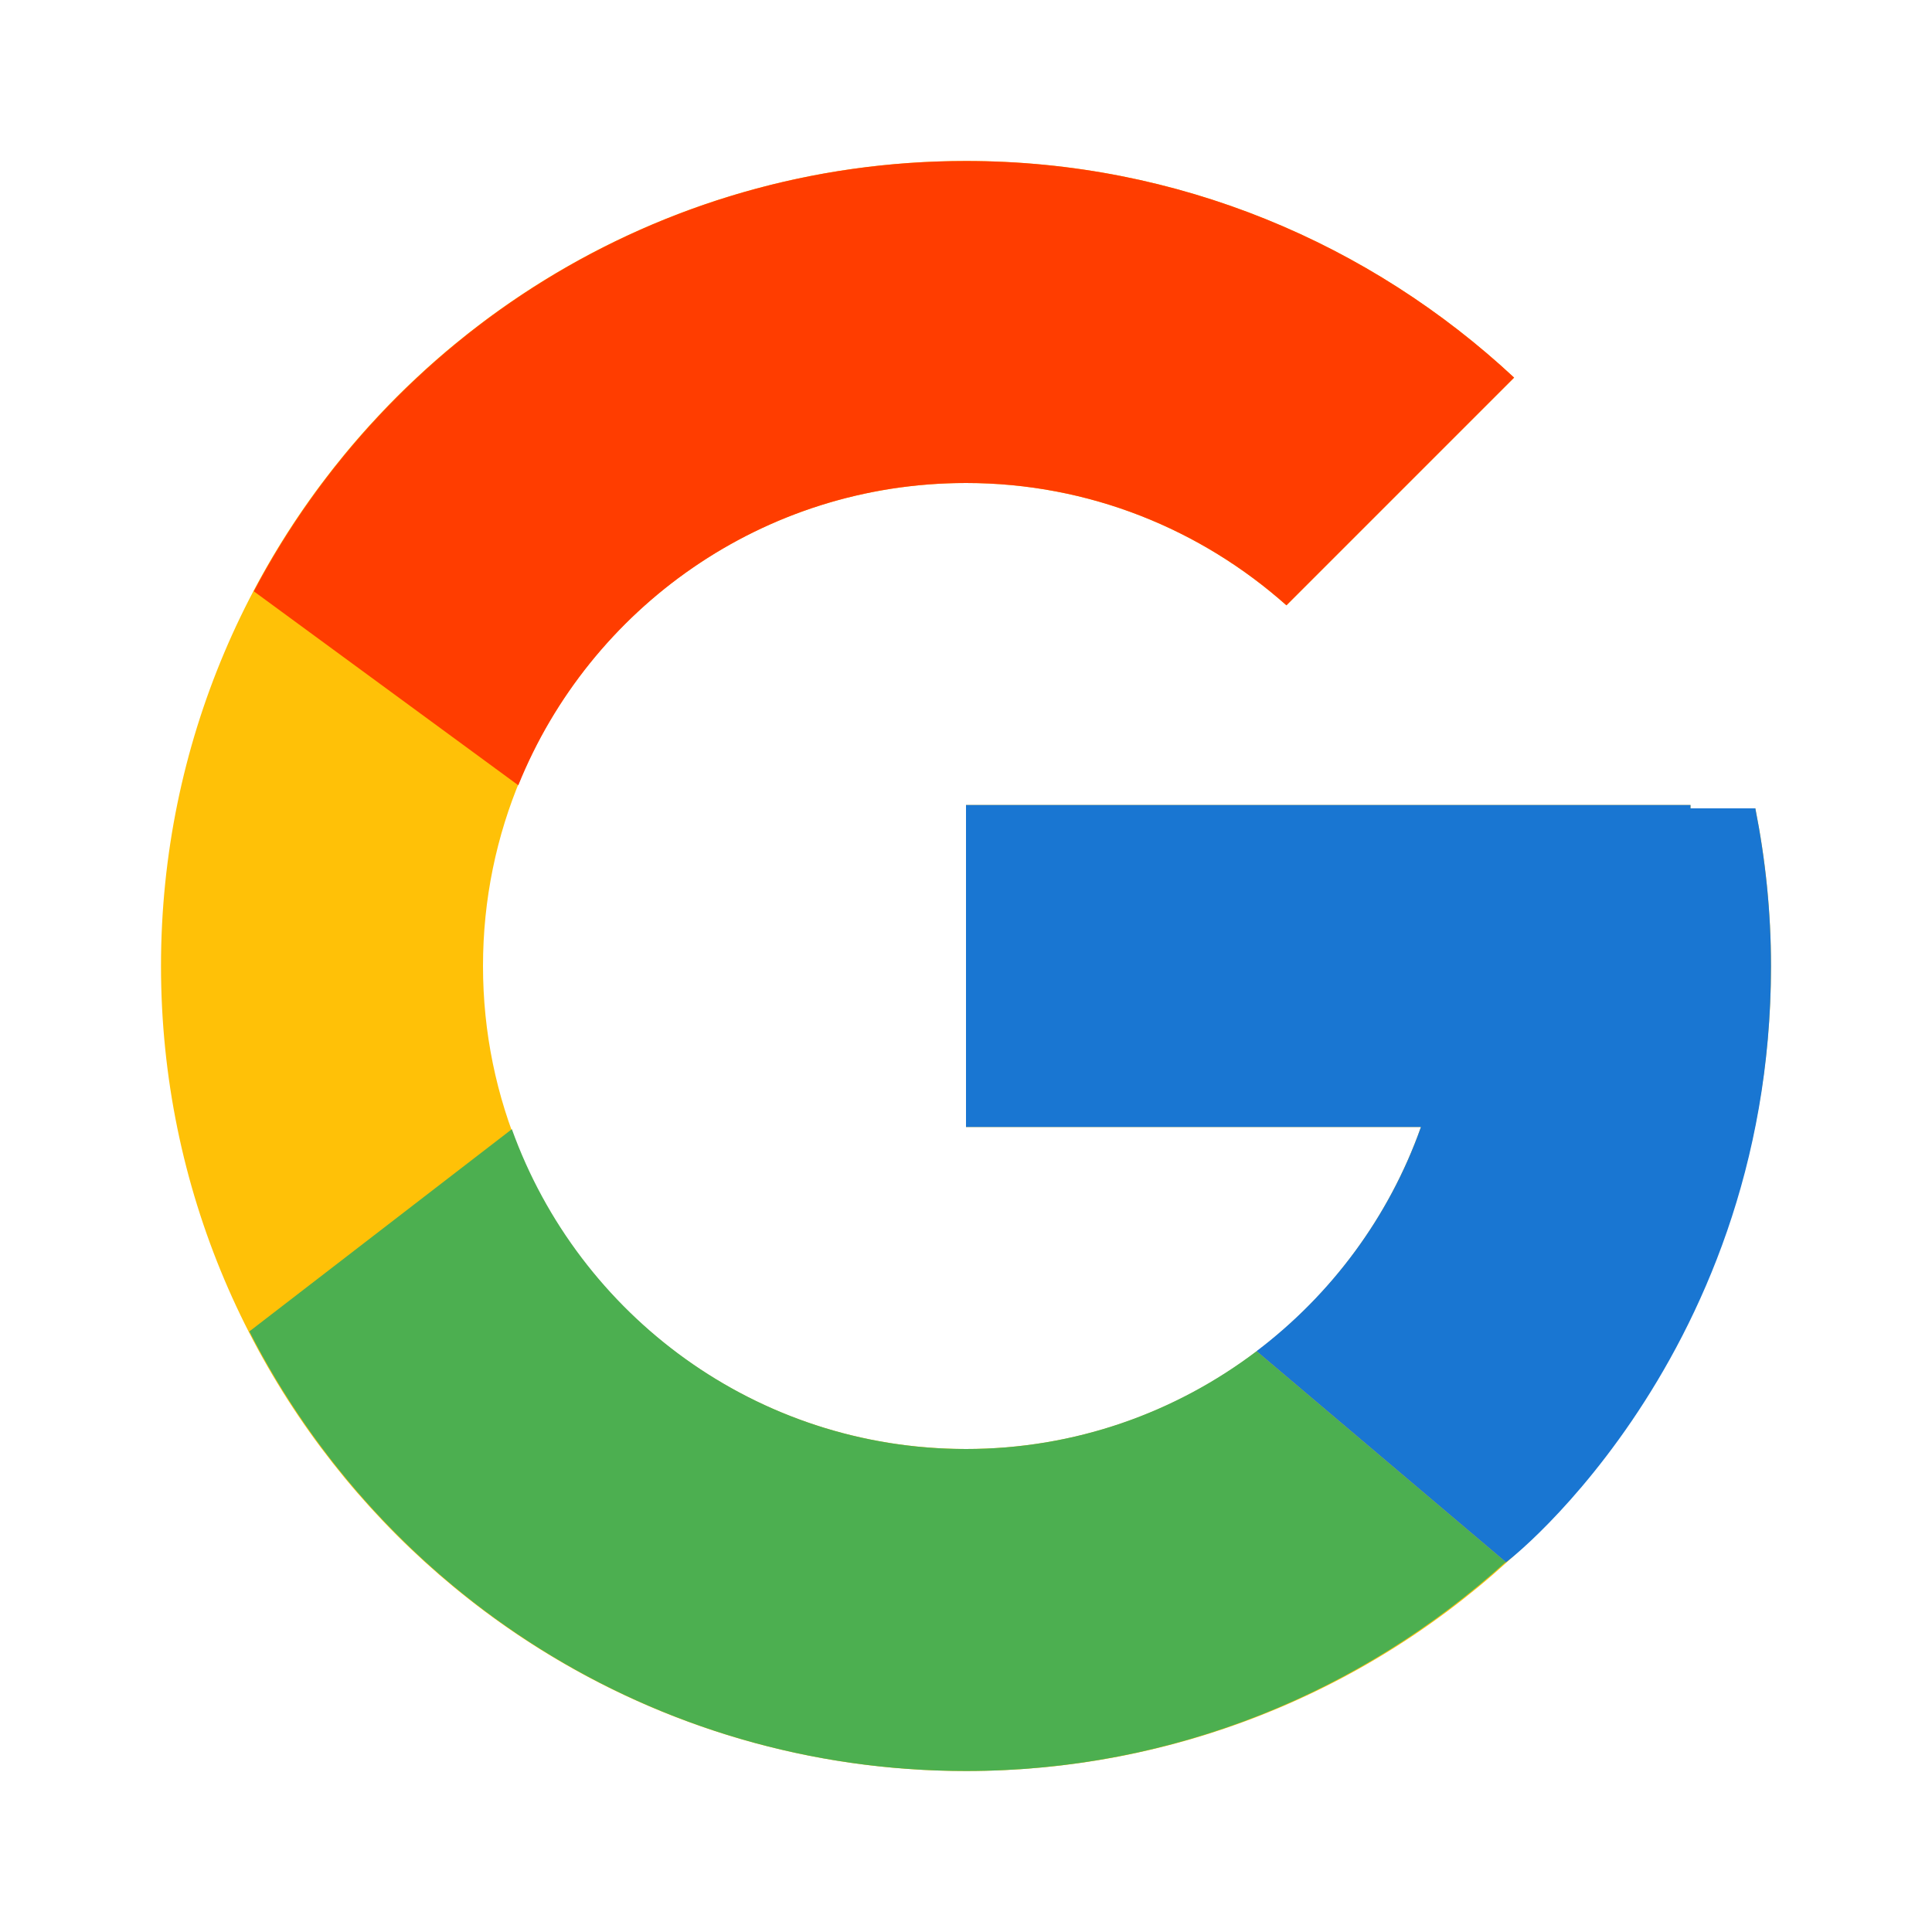
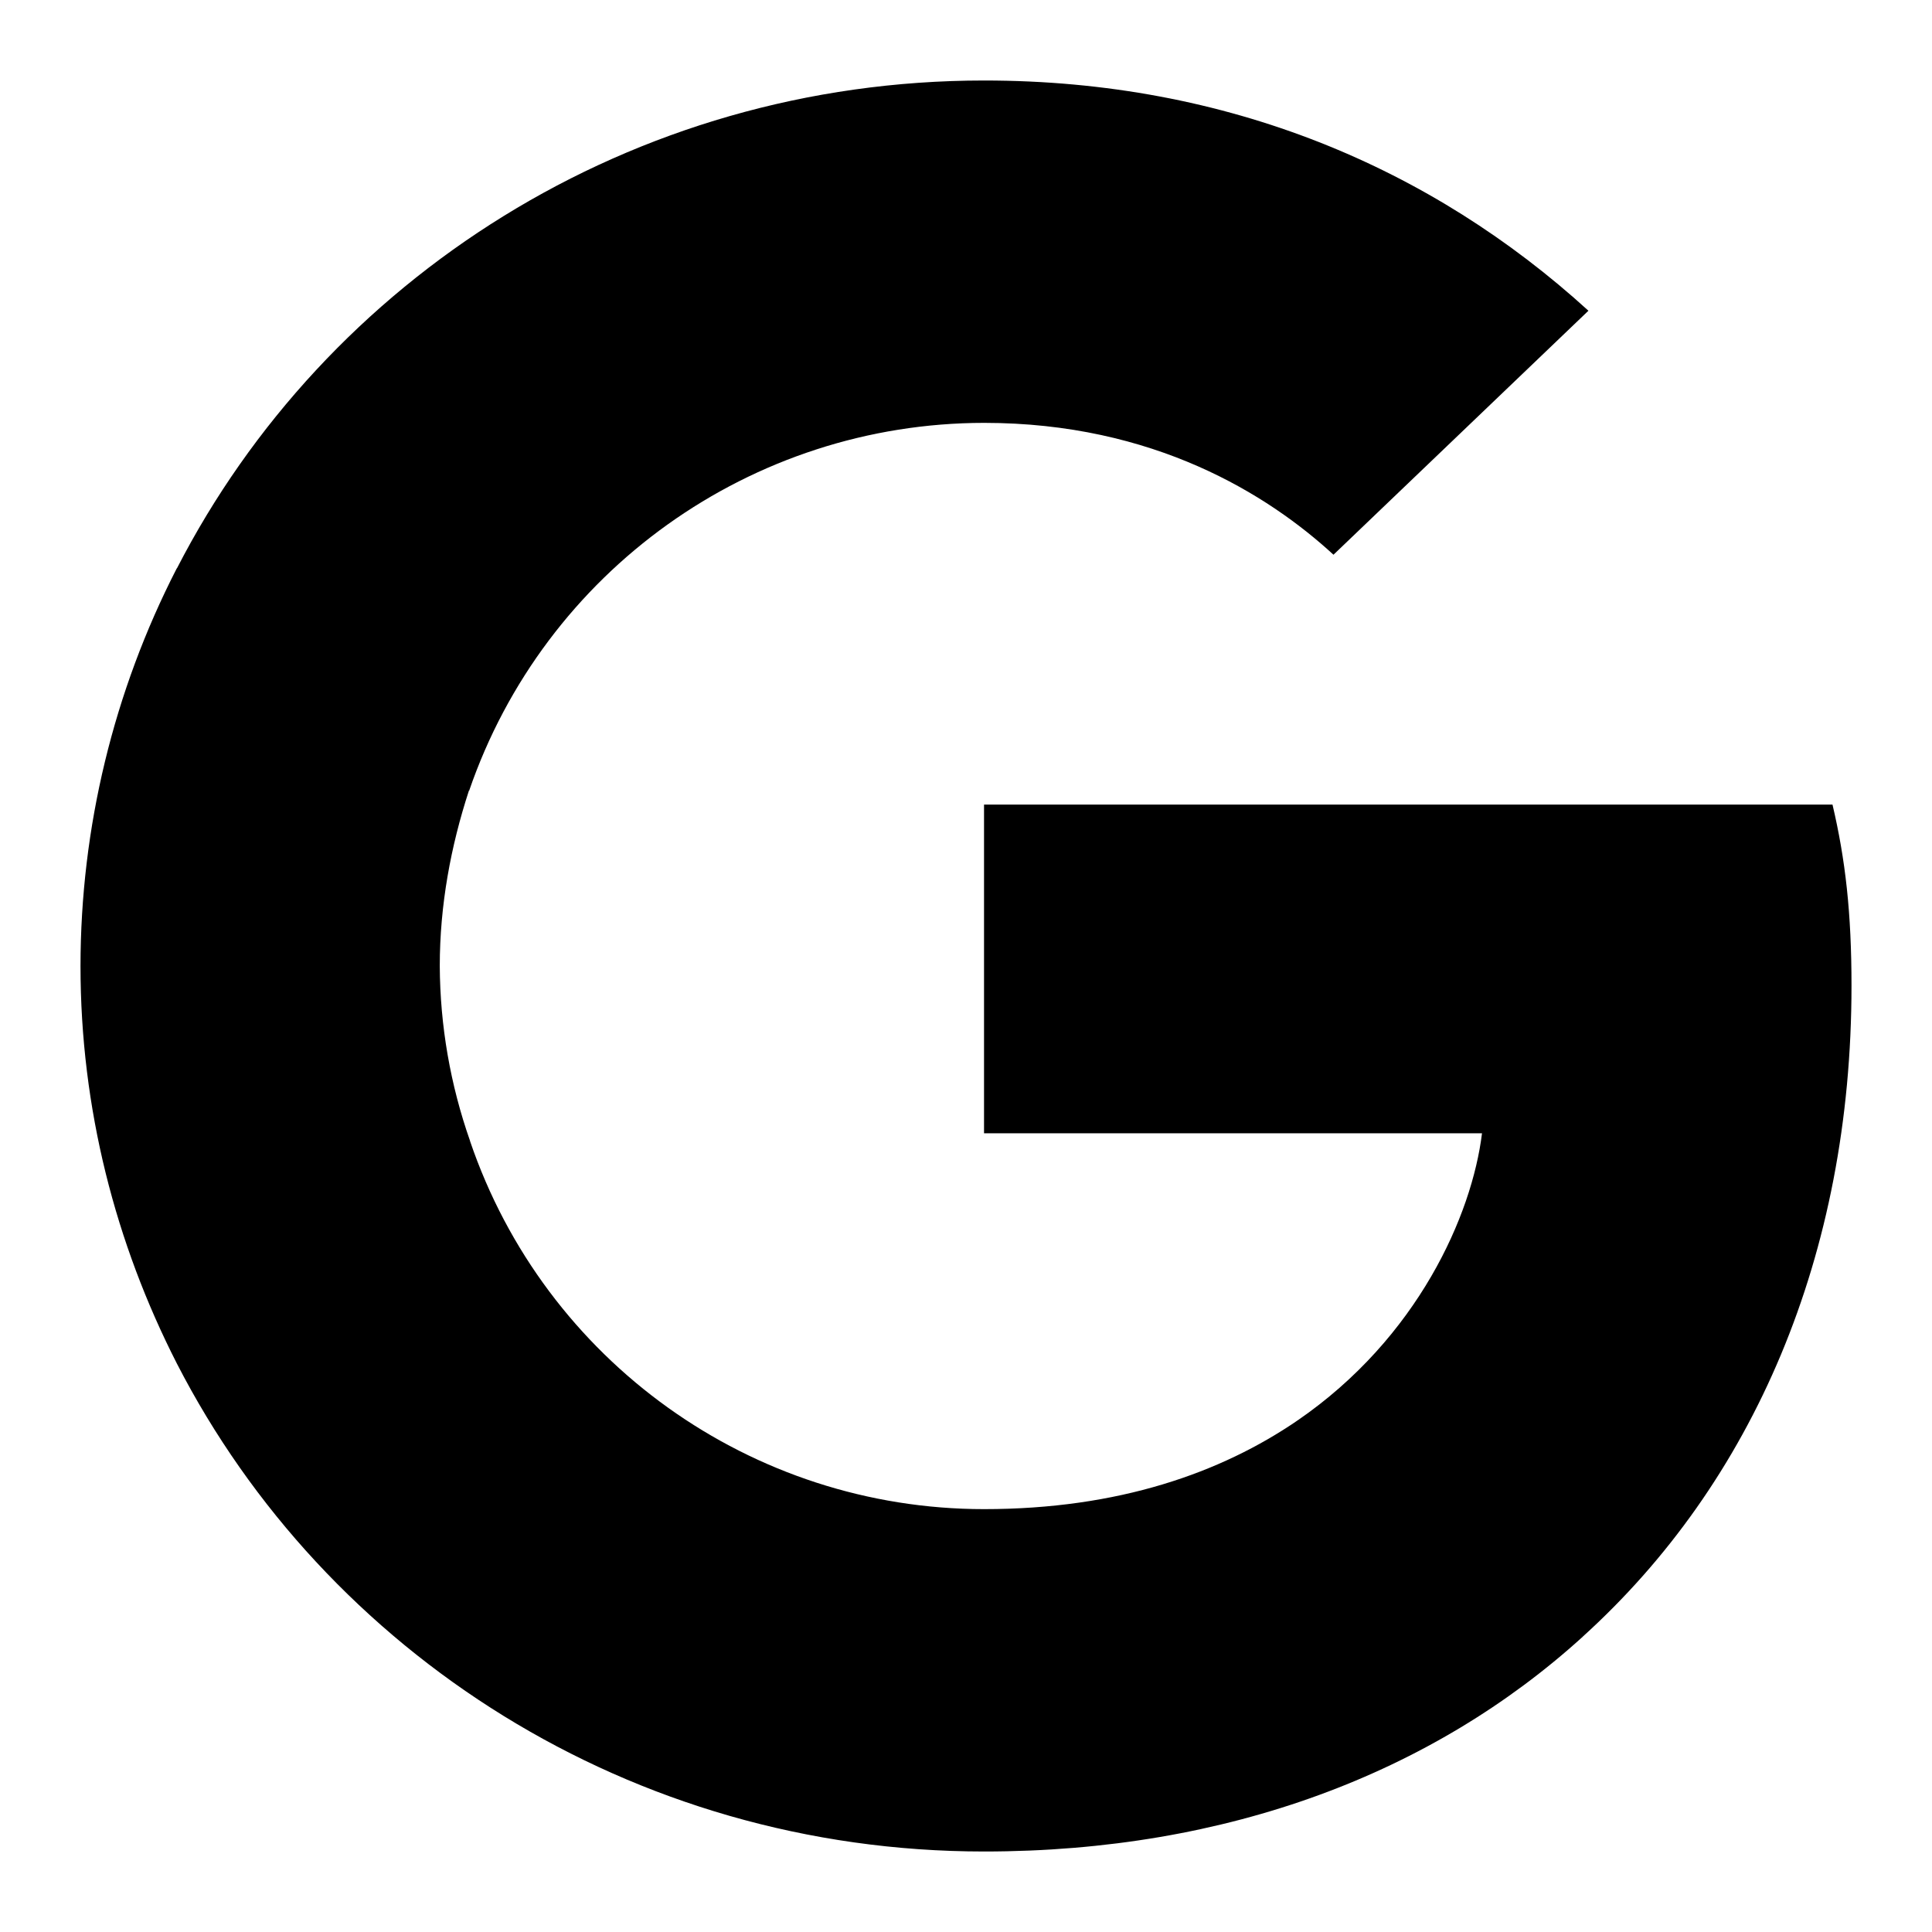
- <svg xmlns="http://www.w3.org/2000/svg" x="0px" y="0px" width="100" height="100" viewBox="0 0 48 48">
-   <path fill="#FFC107" d="M43.611,20.083H42V20H24v8h11.303c-1.649,4.657-6.08,8-11.303,8c-6.627,0-12-5.373-12-12c0-6.627,5.373-12,12-12c3.059,0,5.842,1.154,7.961,3.039l5.657-5.657C34.046,6.053,29.268,4,24,4C12.955,4,4,12.955,4,24c0,11.045,8.955,20,20,20c11.045,0,20-8.955,20-20C44,22.659,43.862,21.35,43.611,20.083z" />
-   <path fill="#FF3D00" d="M6.306,14.691l6.571,4.819C14.655,15.108,18.961,12,24,12c3.059,0,5.842,1.154,7.961,3.039l5.657-5.657C34.046,6.053,29.268,4,24,4C16.318,4,9.656,8.337,6.306,14.691z" />
-   <path fill="#4CAF50" d="M24,44c5.166,0,9.86-1.977,13.409-5.192l-6.19-5.238C29.211,35.091,26.715,36,24,36c-5.202,0-9.619-3.317-11.283-7.946l-6.522,5.025C9.505,39.556,16.227,44,24,44z" />
-   <path fill="#1976D2" d="M43.611,20.083H42V20H24v8h11.303c-0.792,2.237-2.231,4.166-4.087,5.571c0.001-0.001,0.002-0.001,0.003-0.002l6.19,5.238C36.971,39.205,44,34,44,24C44,22.659,43.862,21.35,43.611,20.083z" />
+ <svg xmlns="http://www.w3.org/2000/svg" fill="currentColor" fill-rule="evenodd" height="1em" style="flex:none;line-height:1" viewBox="0 0 24 24" width="1em">
+   <path d="M23 12.245c0-.905-.075-1.565-.236-2.25h-10.54v4.083h6.186c-.124 1.014-.797 2.542-2.294 3.569l-.021.136 3.332 2.53.23.022C21.779 18.417 23 15.593 23 12.245z" />
+   <path d="M12.225 23c3.03 0 5.574-.978 7.433-2.665l-3.542-2.688c-.948.648-2.22 1.1-3.891 1.1a6.745 6.745 0 01-6.386-4.572l-.132.011-3.465 2.628-.045.124C4.043 20.531 7.835 23 12.225 23z" />
+   <path d="M5.84 14.175A6.65 6.65 0 015.463 12c0-.758.138-1.491.361-2.175l-.006-.147-3.508-2.67-.115.054A10.831 10.831 0 001 12c0 1.772.436 3.447 1.197 4.938l3.642-2.763z" />
+   <path d="M12.225 5.253c2.108 0 3.529.892 4.34 1.638l3.167-3.031C17.787 2.088 15.255 1 12.225 1 7.834 1 4.043 3.469 2.197 7.062l3.63 2.763a6.77 6.77 0 016.398-4.572z" />
</svg>
